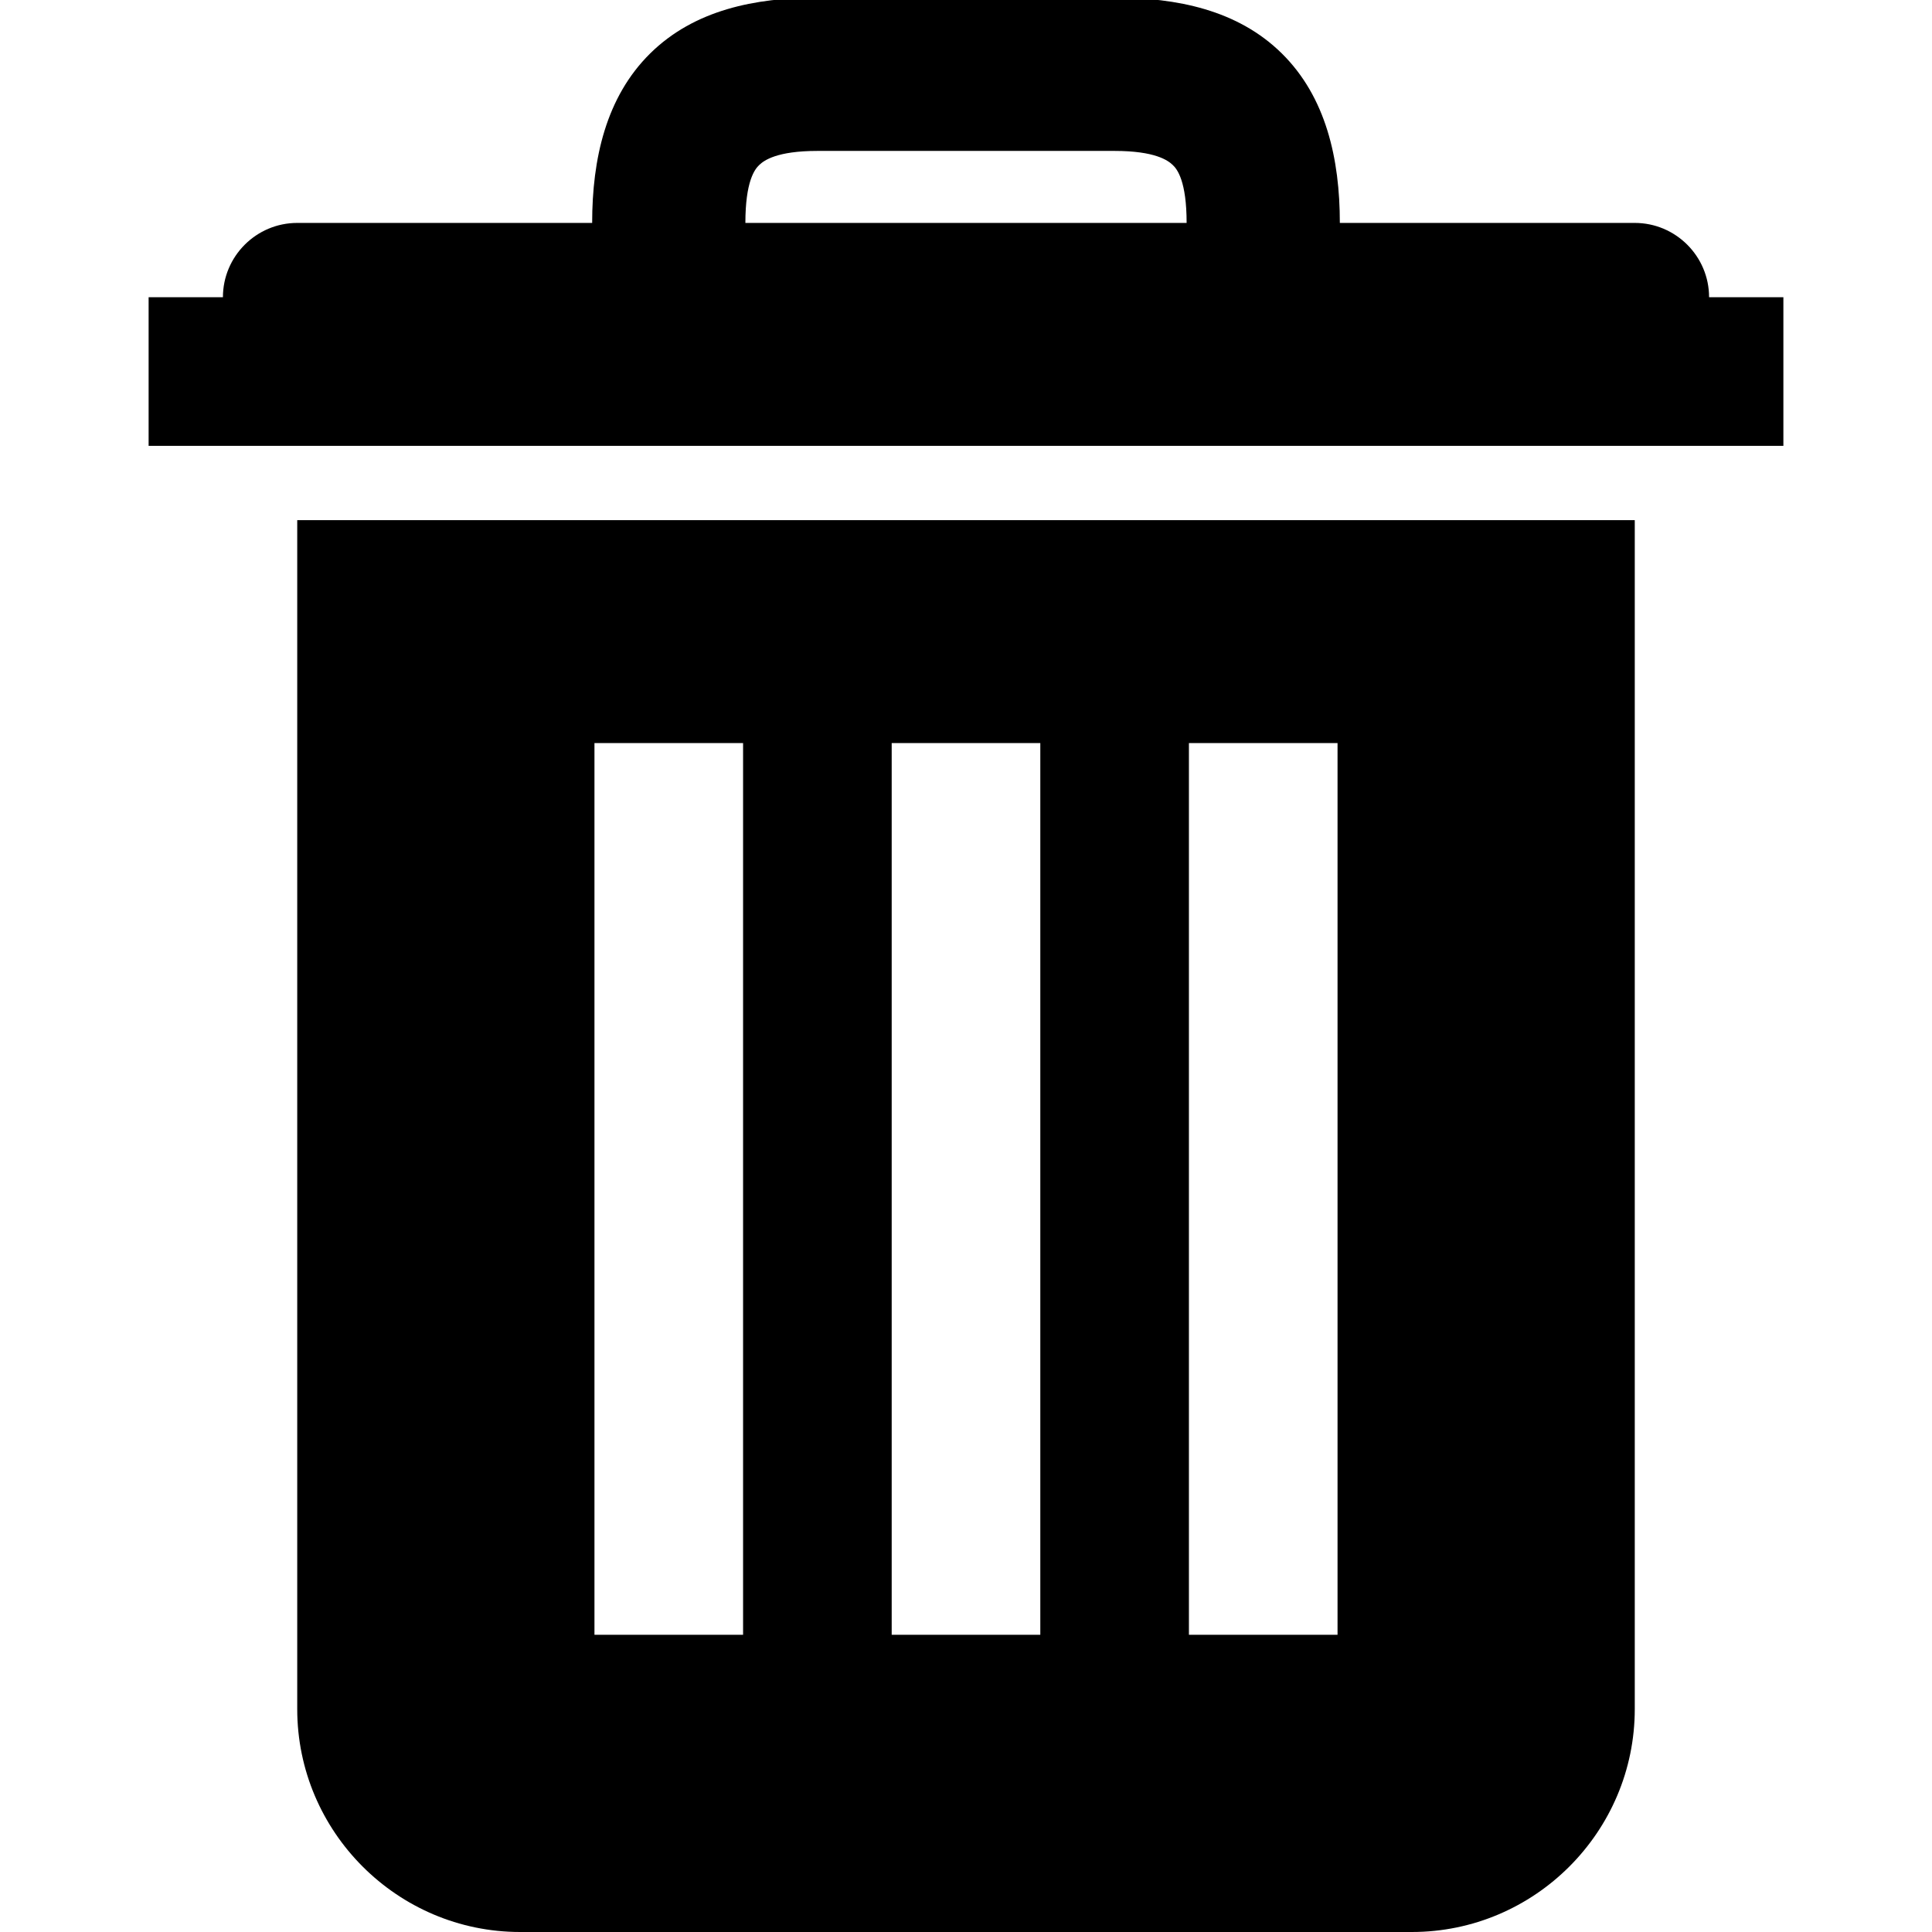
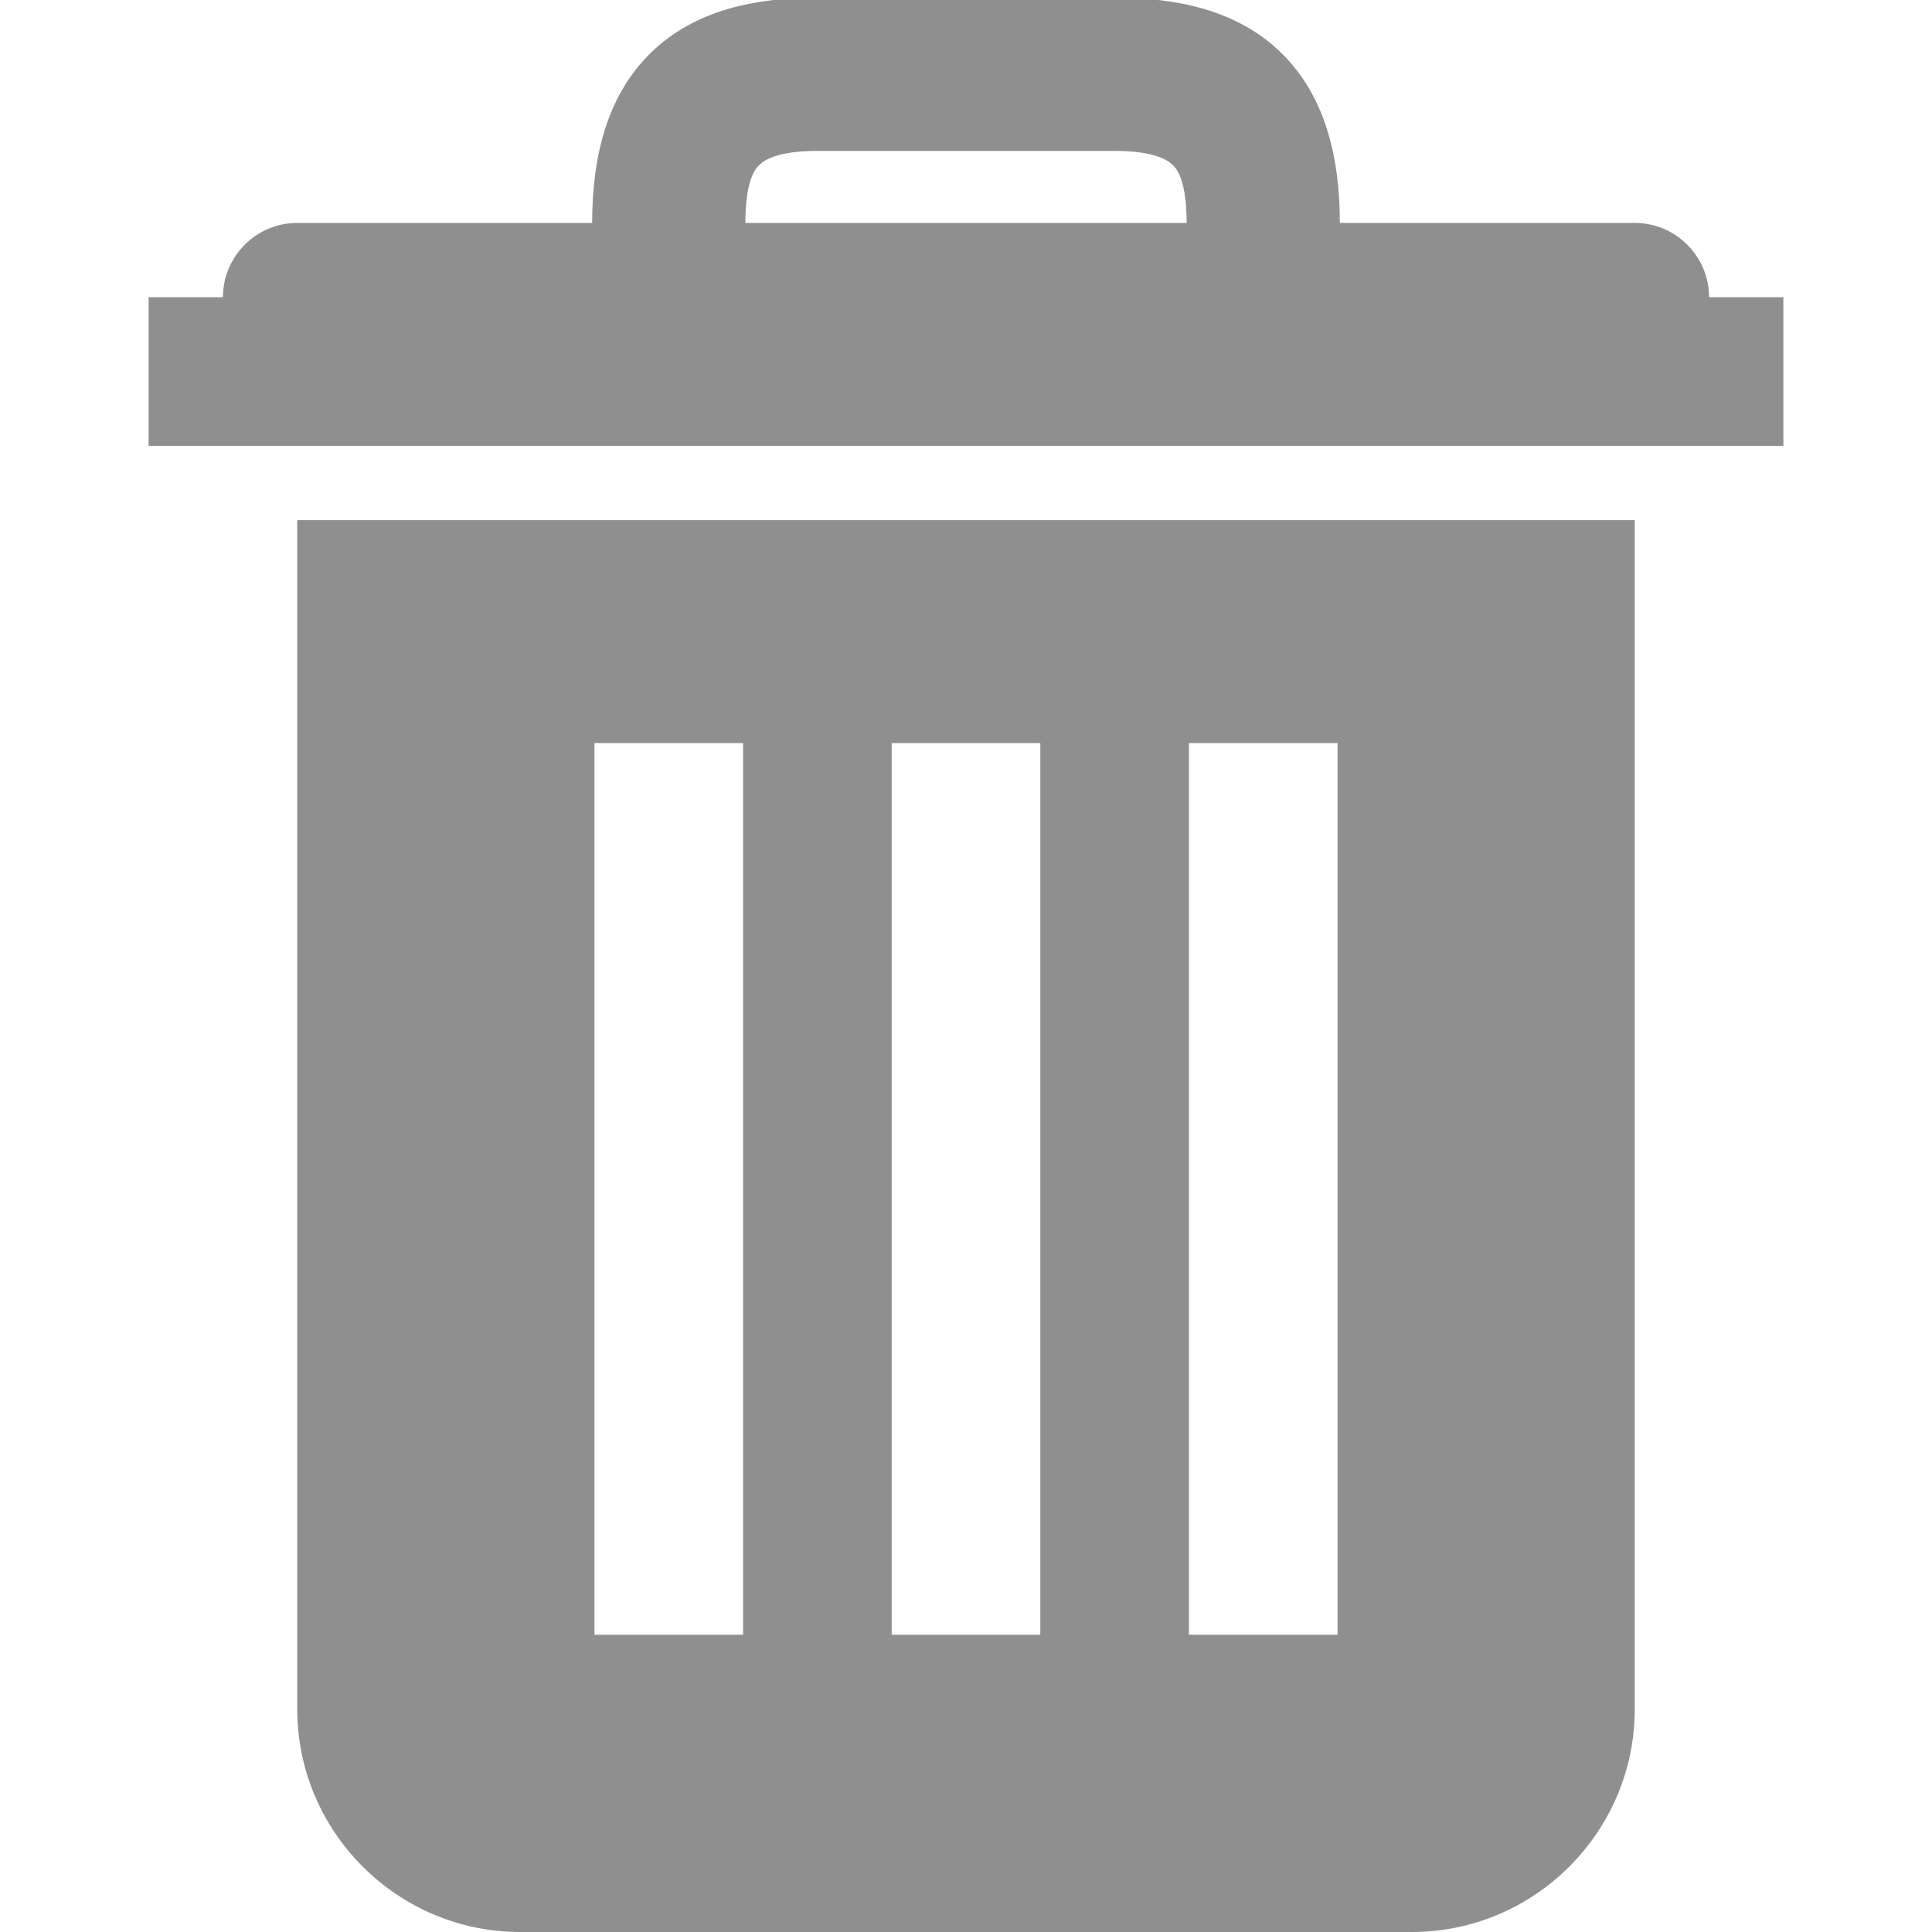
- <svg xmlns="http://www.w3.org/2000/svg" viewBox="0 0 26 26" version="1.1" width="26px" height="26px">
+ <svg xmlns="http://www.w3.org/2000/svg" viewBox="0 0 26 26" version="1.1" width="20px" height="20px">
  <g id="surface1">
-     <path style=" " d="M 11 -0.031 C 10.164 -0.031 9.344 0.133 8.75 0.719 C 8.156 1.305 7.969 2.137 7.969 3 L 4 3 C 3.449 3 3 3.449 3 4 L 2 4 L 2 6 L 24 6 L 24 4 L 23 4 C 23 3.449 22.551 3 22 3 L 18.031 3 C 18.031 2.137 17.844 1.305 17.25 0.719 C 16.656 0.133 15.836 -0.031 15 -0.031 Z M 11 2.031 L 15 2.031 C 15.547 2.031 15.719 2.16 15.781 2.219 C 15.844 2.277 15.969 2.441 15.969 3 L 10.031 3 C 10.031 2.441 10.156 2.277 10.219 2.219 C 10.281 2.16 10.453 2.031 11 2.031 Z M 4 7 L 4 23 C 4 24.652 5.348 26 7 26 L 19 26 C 20.652 26 22 24.652 22 23 L 22 7 Z M 8 10 L 10 10 L 10 22 L 8 22 Z M 12 10 L 14 10 L 14 22 L 12 22 Z M 16 10 L 18 10 L 18 22 L 16 22 Z " />
+     <path style="fill:#8F8F8F;" d="M 11 -0.031 C 10.164 -0.031 9.344 0.133 8.75 0.719 C 8.156 1.305 7.969 2.137 7.969 3 L 4 3 C 3.449 3 3 3.449 3 4 L 2 4 L 2 6 L 24 6 L 24 4 L 23 4 C 23 3.449 22.551 3 22 3 L 18.031 3 C 18.031 2.137 17.844 1.305 17.25 0.719 C 16.656 0.133 15.836 -0.031 15 -0.031 Z M 11 2.031 L 15 2.031 C 15.547 2.031 15.719 2.16 15.781 2.219 C 15.844 2.277 15.969 2.441 15.969 3 L 10.031 3 C 10.031 2.441 10.156 2.277 10.219 2.219 C 10.281 2.16 10.453 2.031 11 2.031 Z M 4 7 L 4 23 C 4 24.652 5.348 26 7 26 L 19 26 C 20.652 26 22 24.652 22 23 L 22 7 Z M 8 10 L 10 10 L 10 22 L 8 22 Z M 12 10 L 14 10 L 14 22 L 12 22 Z M 16 10 L 18 10 L 18 22 L 16 22 Z " />
  </g>
</svg>
